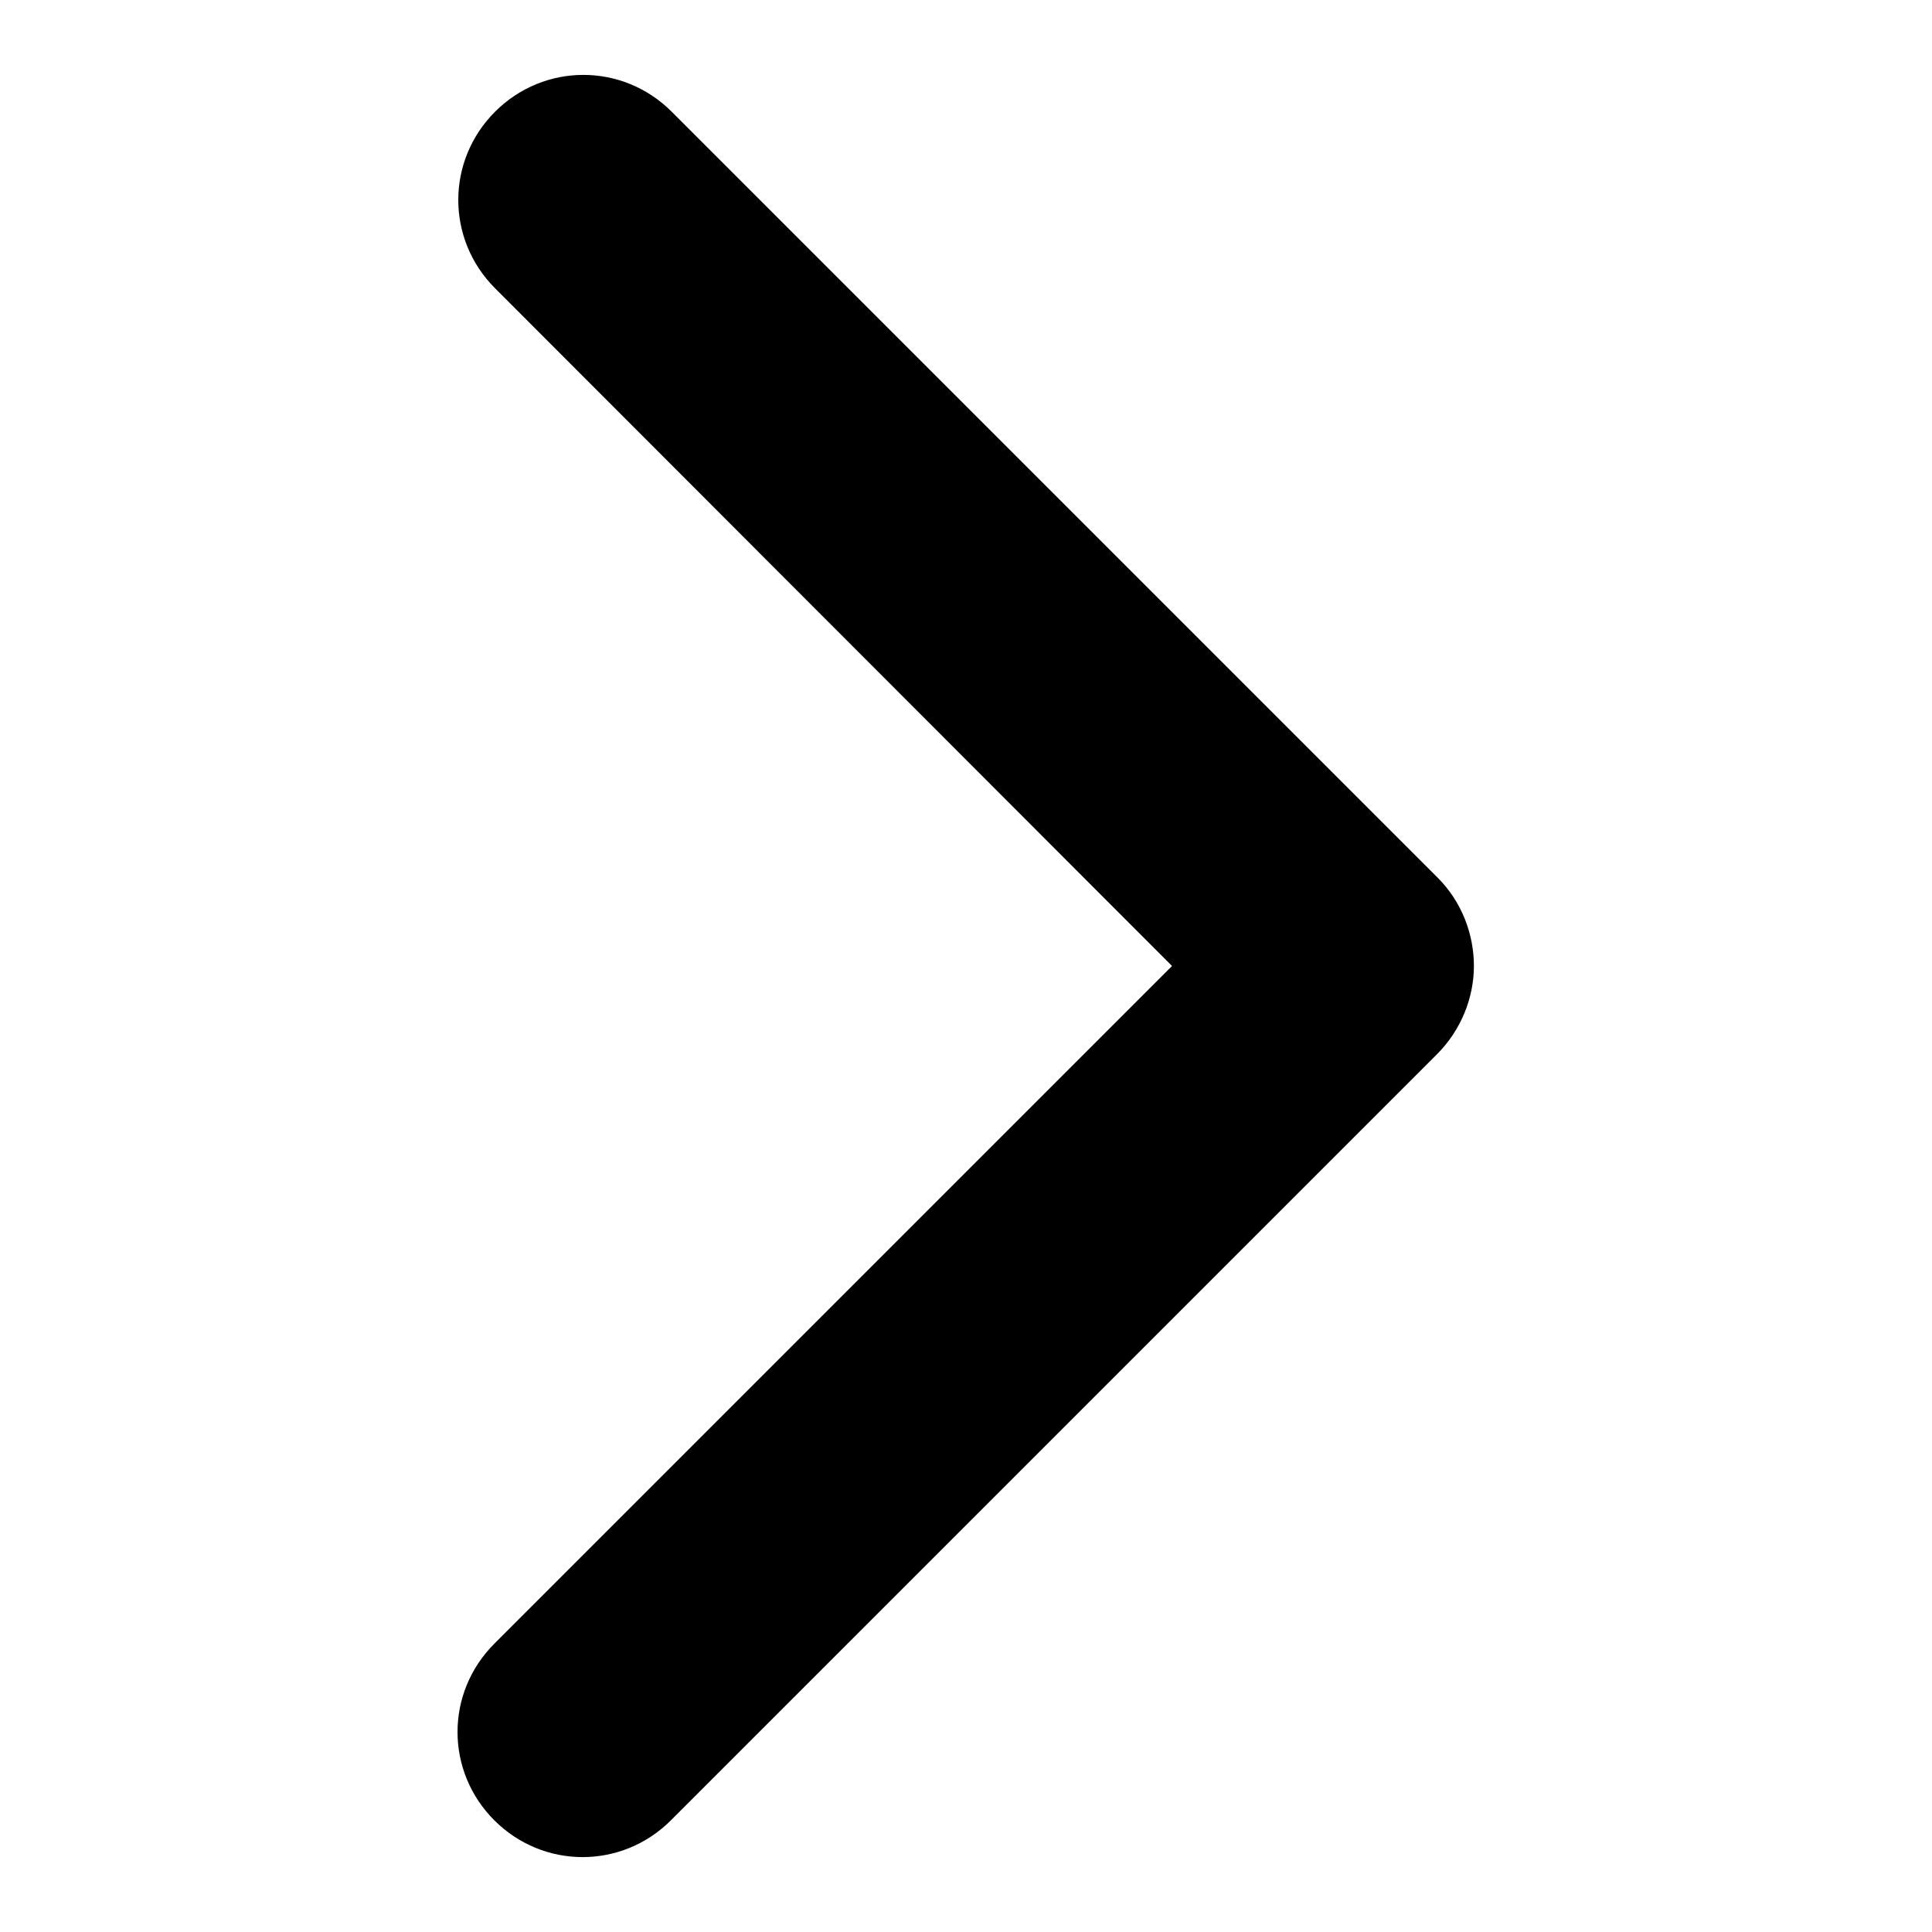
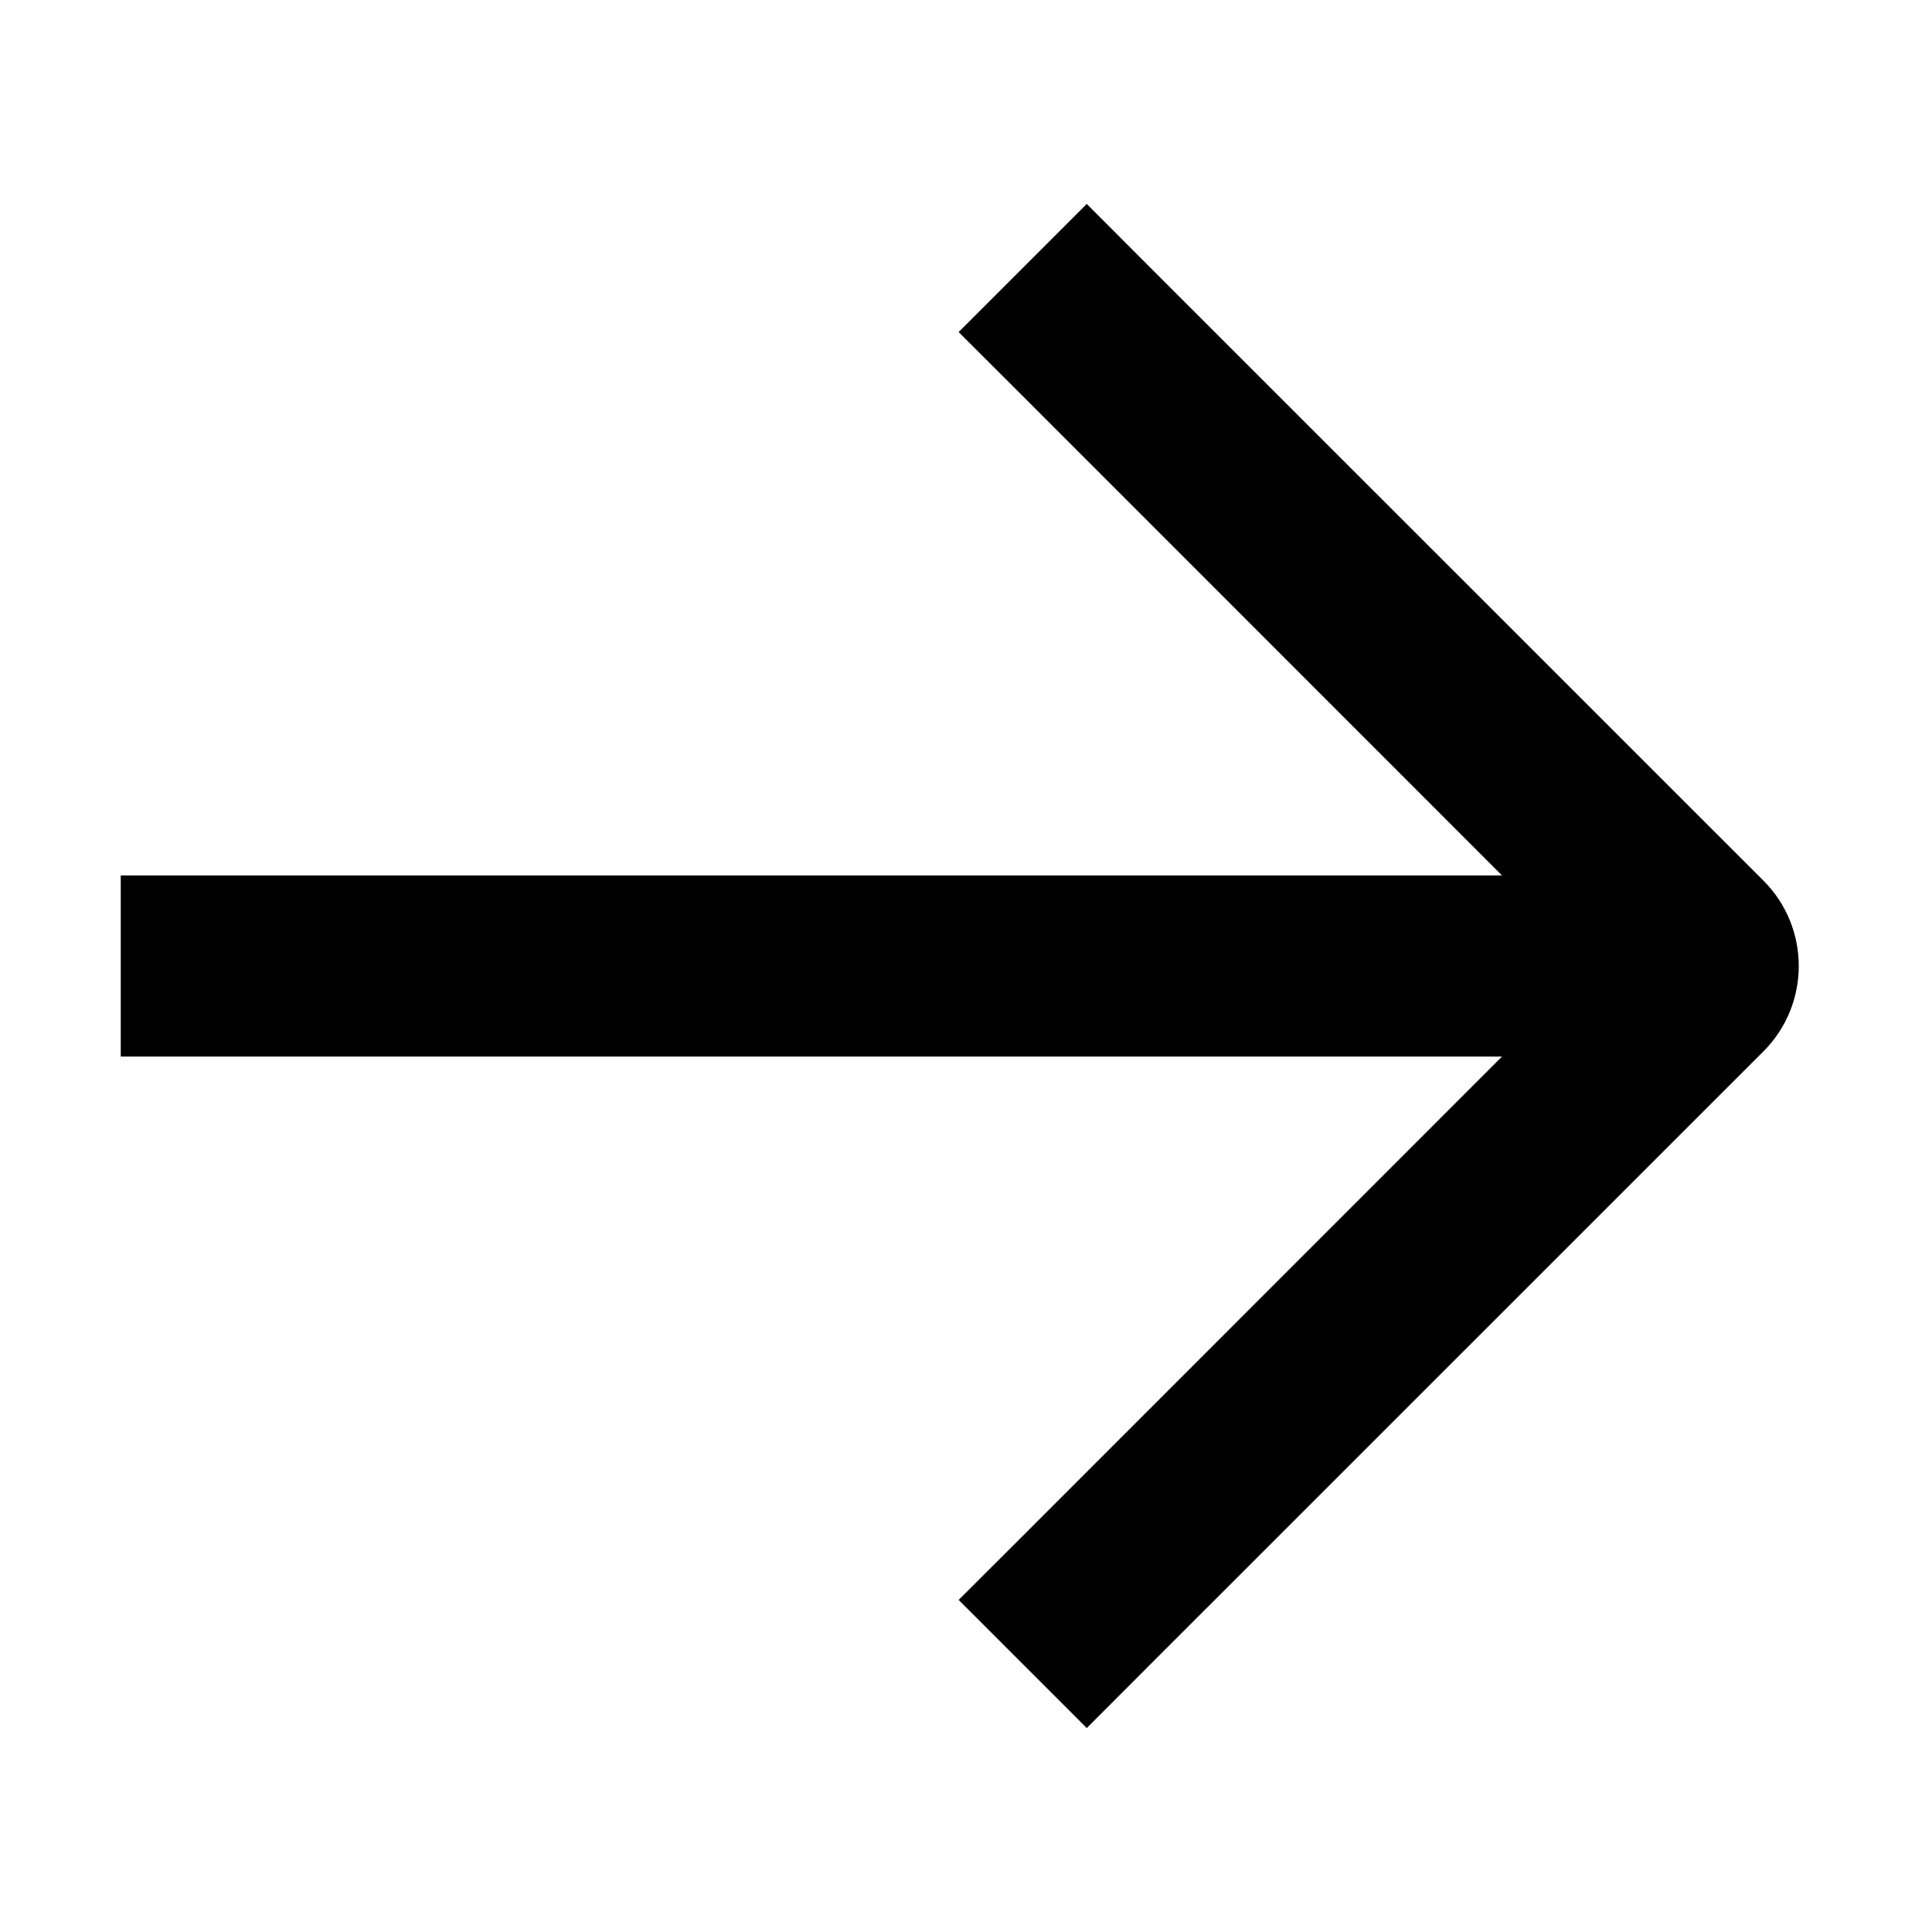
- <svg version="1.1" viewBox="0 0 256 256">
-   <g>
-     <g>
-       <path d="M190.4,139.7L88.9,241.2c-6.5,6.5-16.9,6.5-23.4,0c-6.5-6.5-6.5-16.9,0-23.4l89.8-89.8L65.6,38.2c-6.5-6.5-6.5-16.9,0-23.4c6.5-6.5,16.9-6.5,23.4,0l101.5,101.5c3.2,3.2,4.8,7.5,4.8,11.7C195.3,132.2,193.6,136.5,190.4,139.7z" />
-     </g>
-   </g>
+ <svg viewBox="0 0 16 16">
+   <path d="M9.53 2.22L9 1.689L7.939 2.75L8.47 3.28L12.439 7.25H1.75H1V8.75H1.75H12.439L8.47 12.72L7.939 13.25L9 14.311L9.53 13.78L14.604 8.707C14.994 8.317 14.994 7.683 14.604 7.293L9.53 2.22Z">
+   </path>
</svg>
